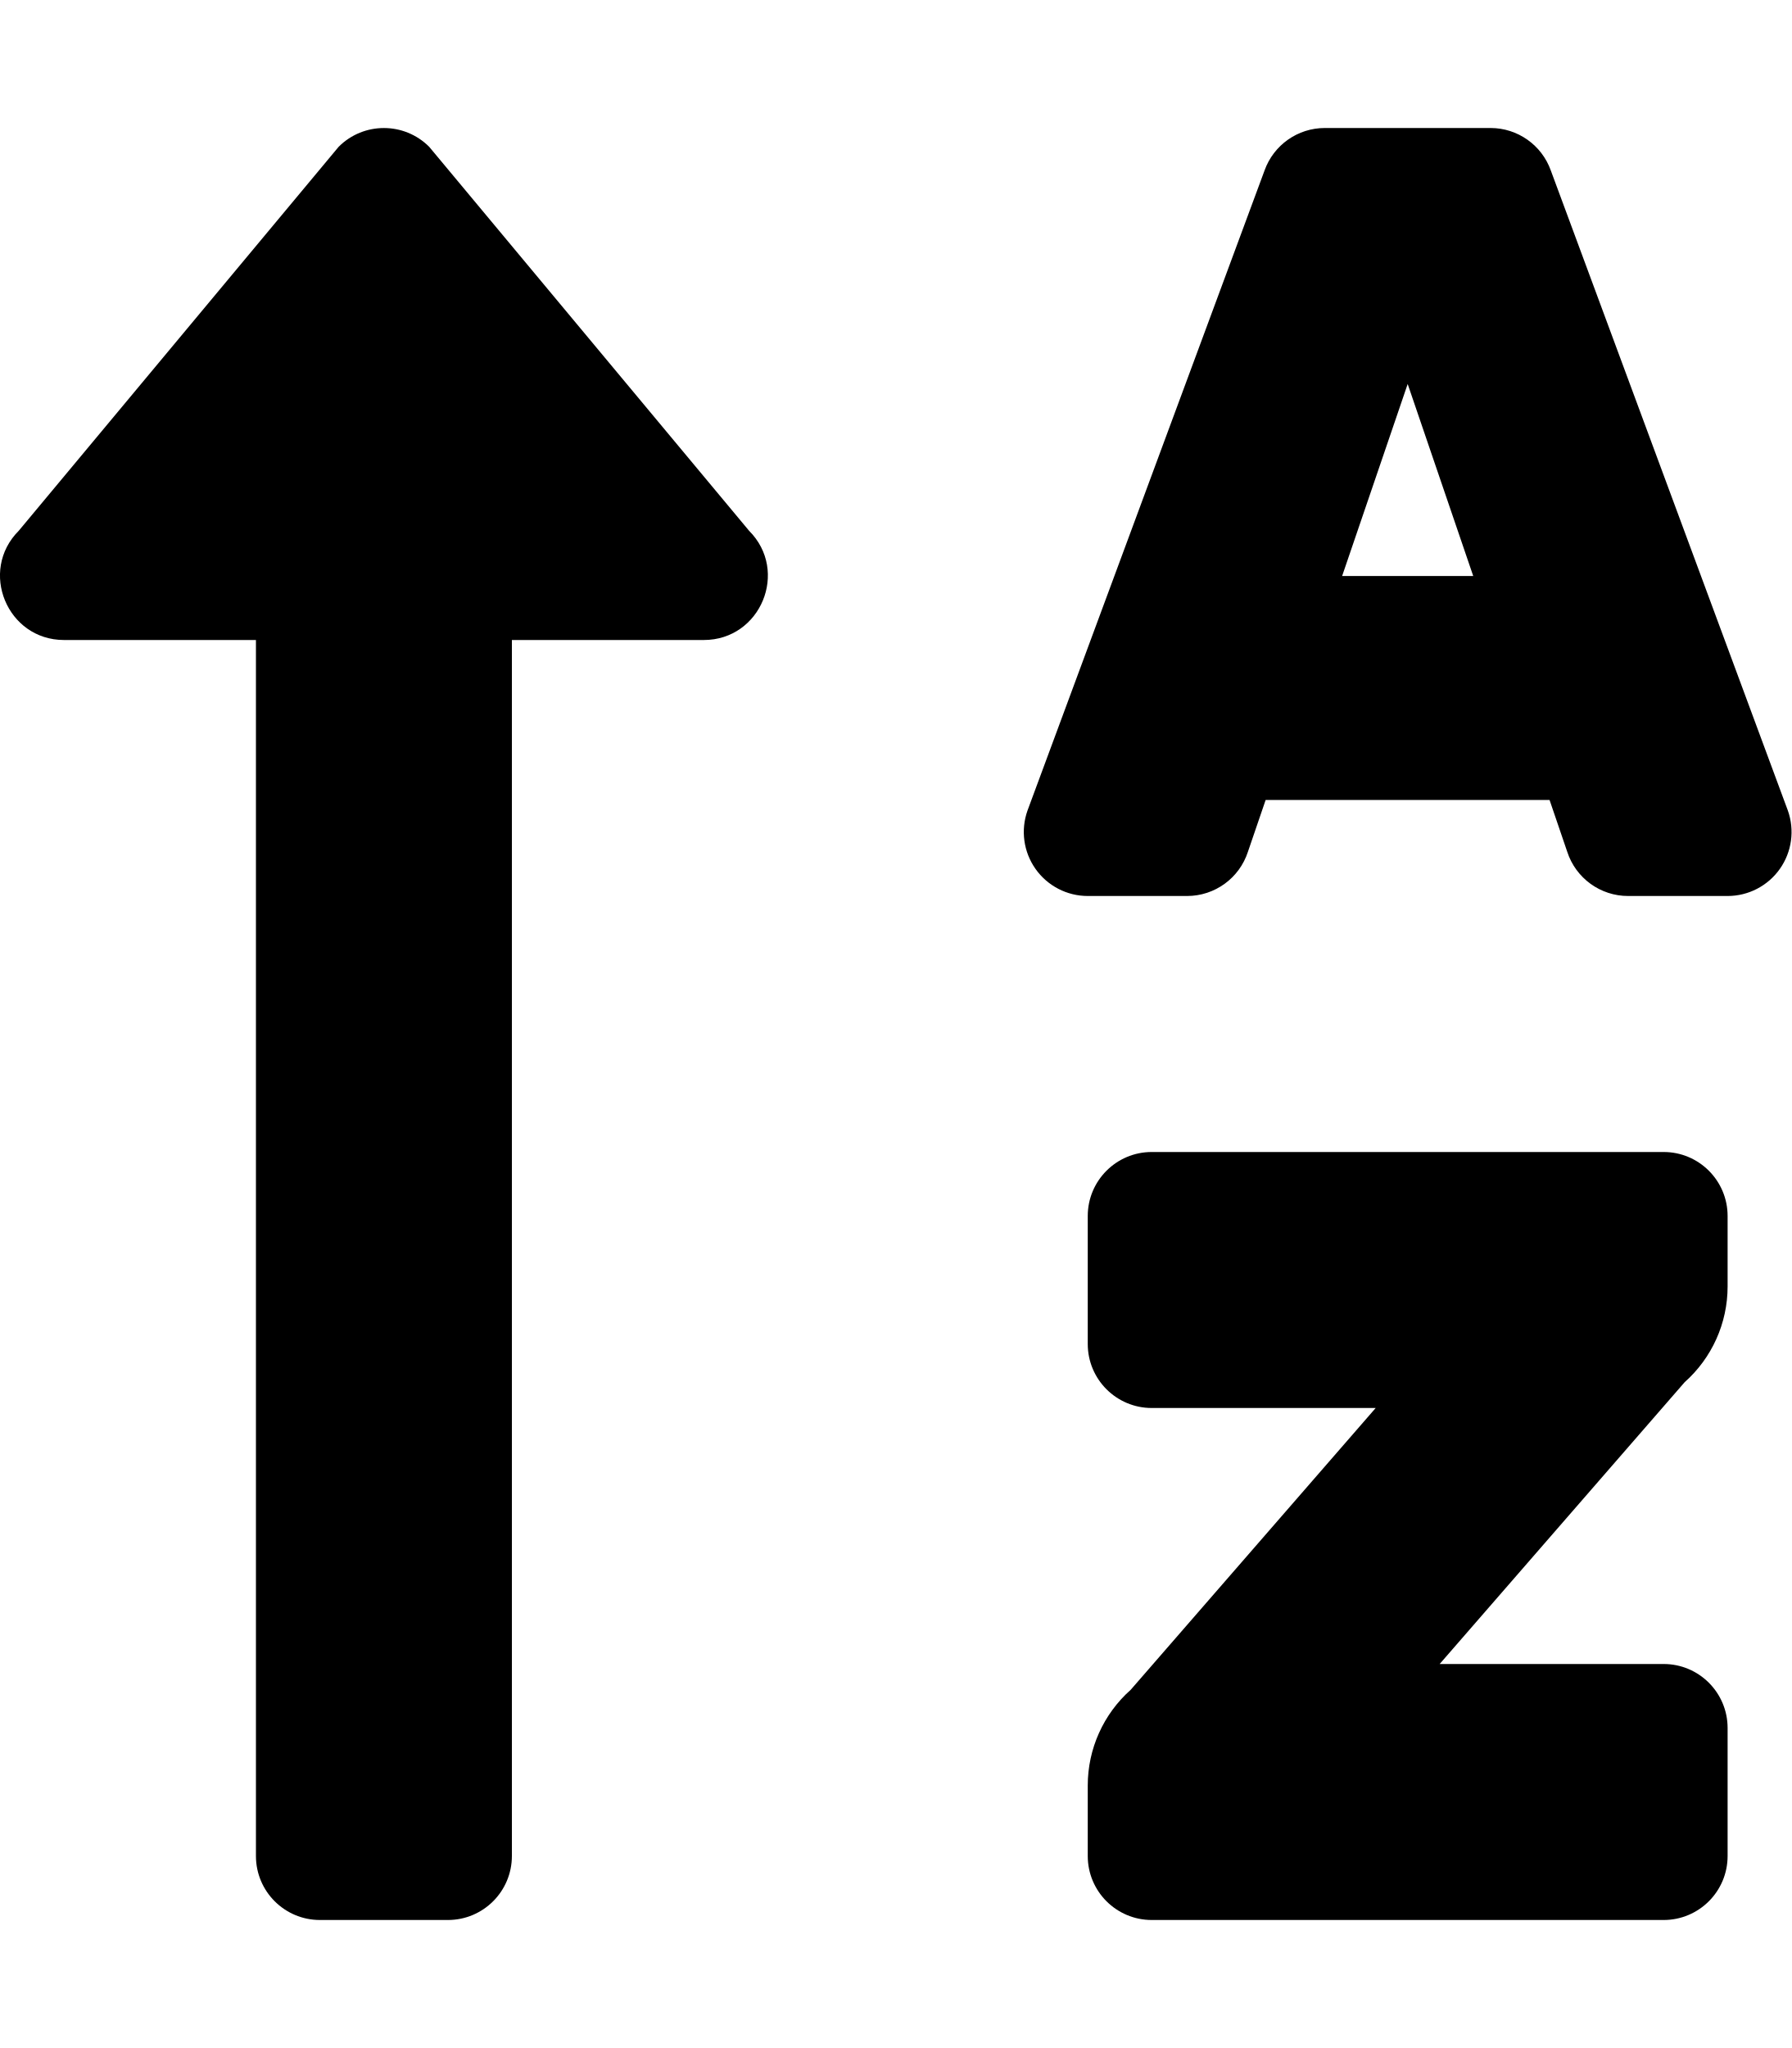
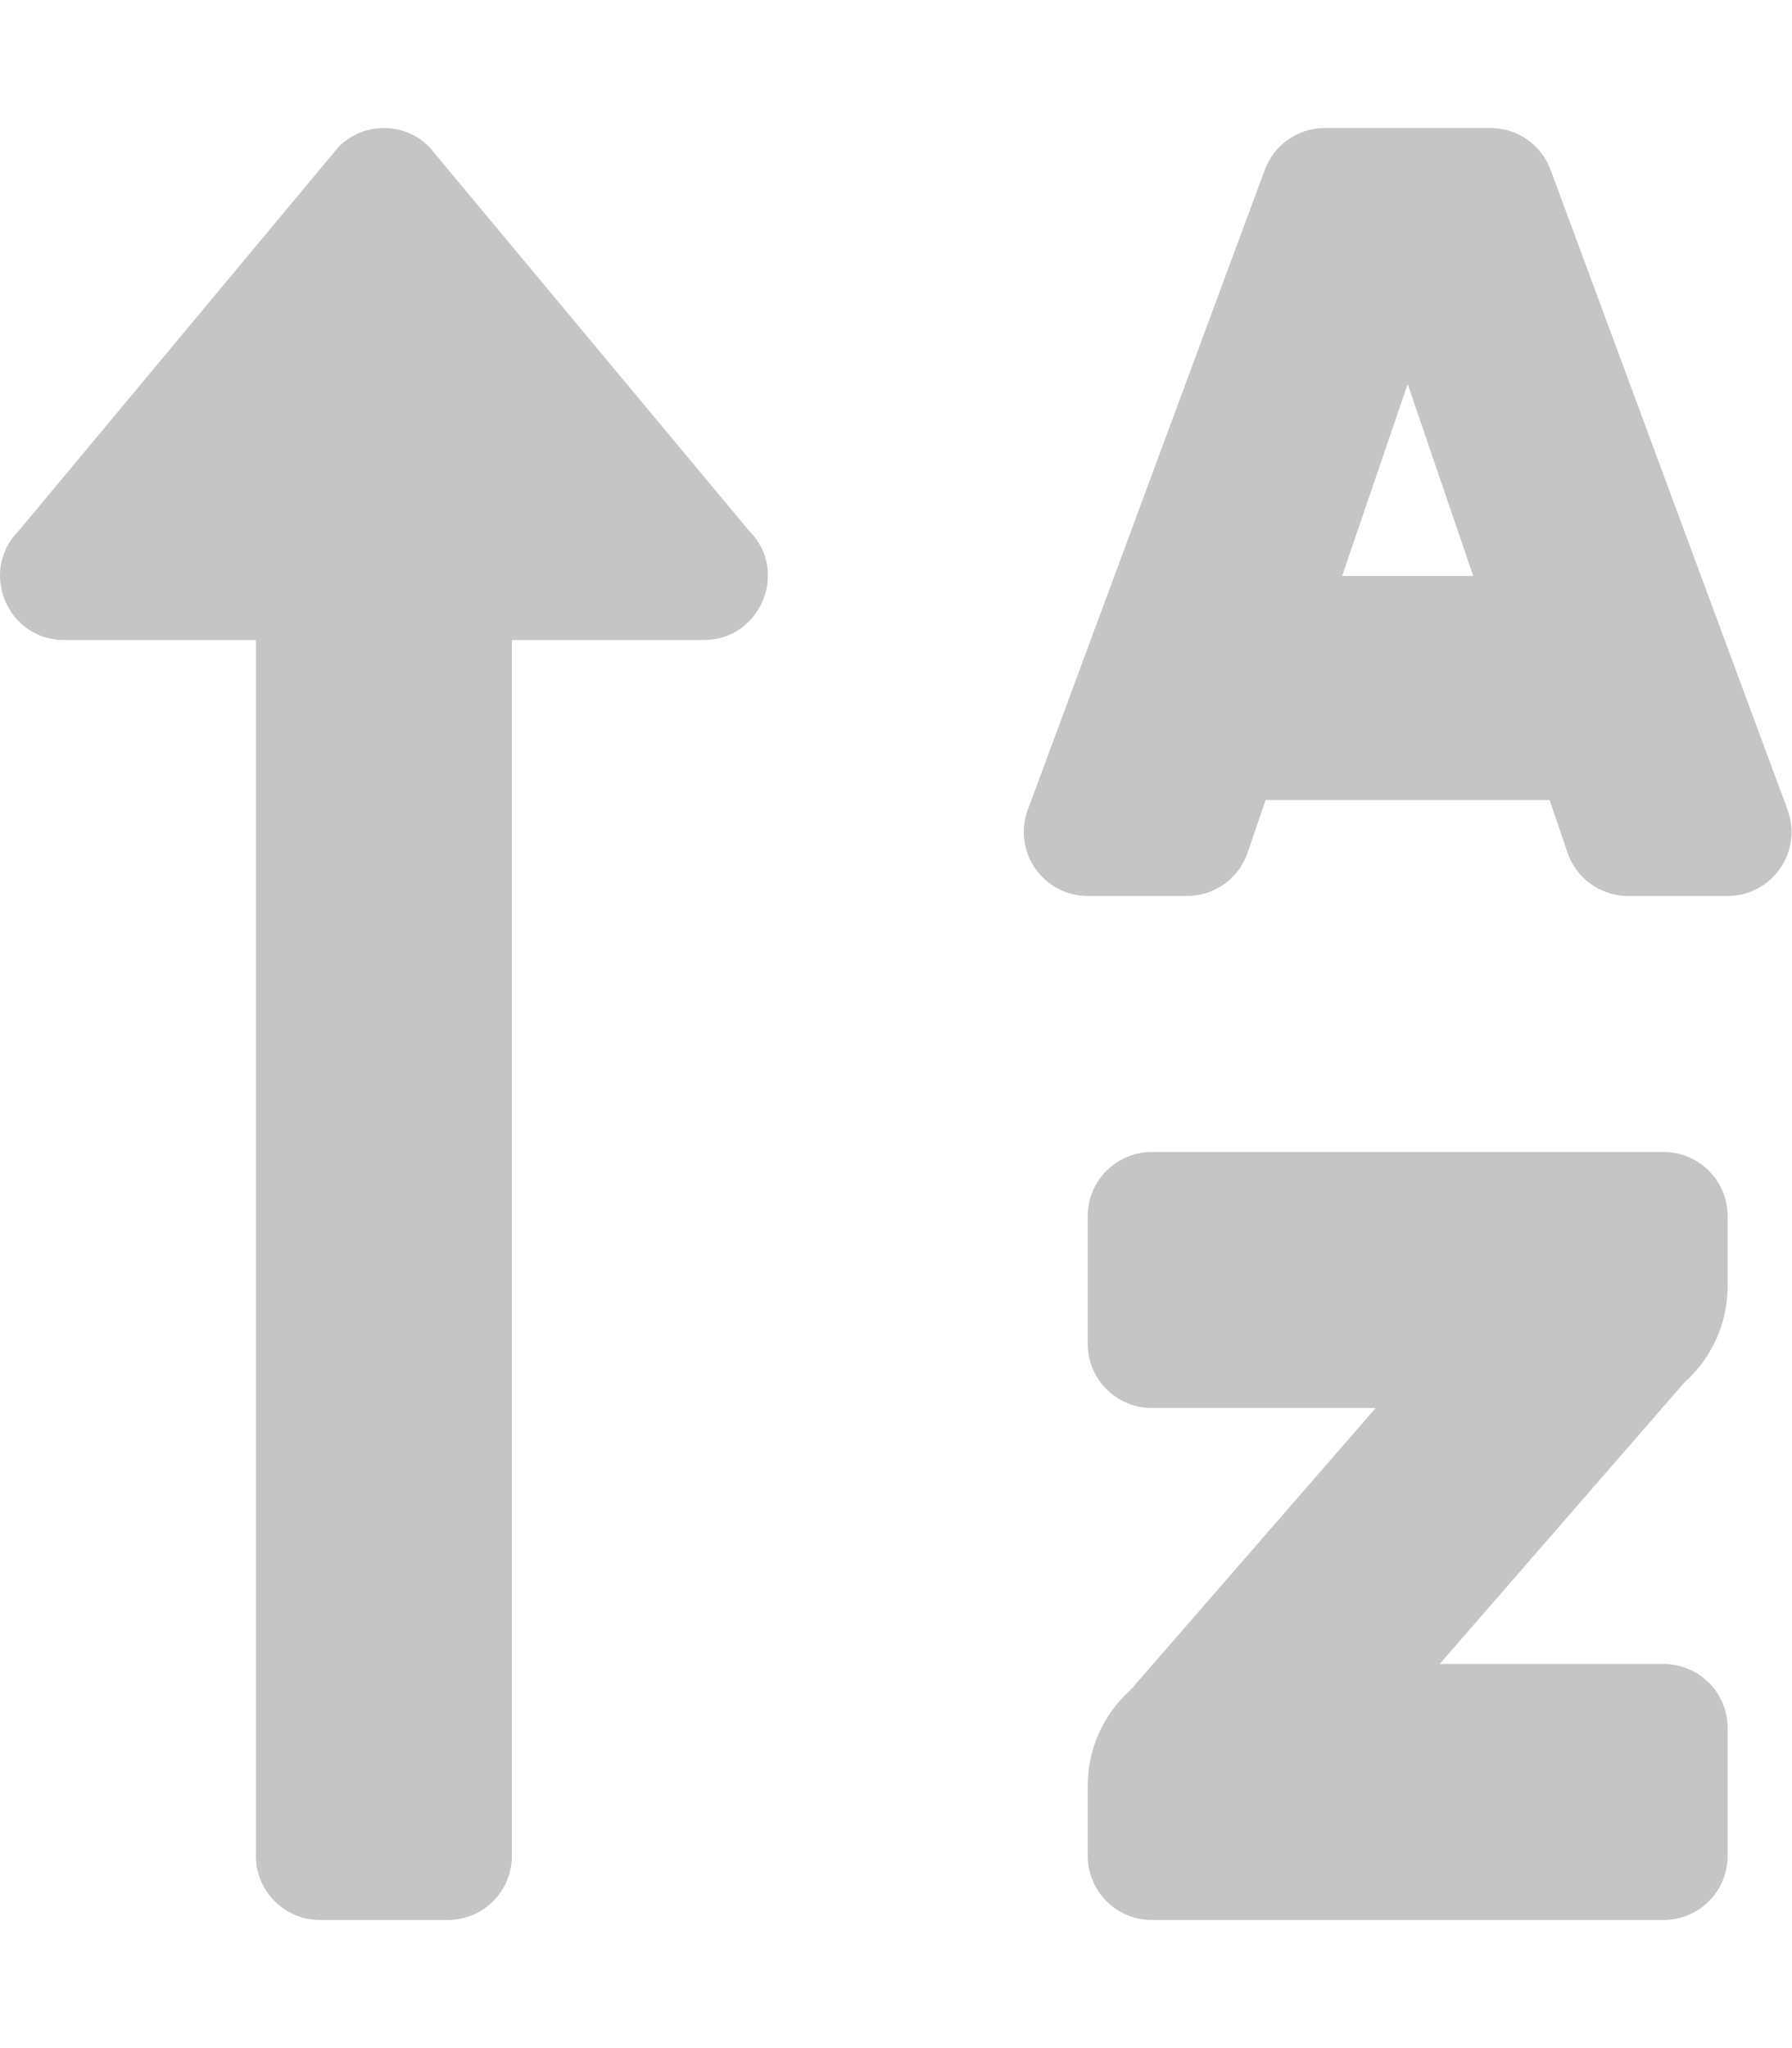
<svg xmlns="http://www.w3.org/2000/svg" aria-hidden="true" focusable="false" data-prefix="fas" data-icon="sort-alpha-up" class="svg-inline--fa fa-sort-alpha-up fa-w-14" role="img" viewBox="0 0 448 512">
-   <path fill="currentColor" d="M16 160h48v304a16 16 0 0 0 16 16h32a16 16 0 0 0 16-16V160h48c14.21 0 21.38-17.24 11.31-27.31l-80-96a16 16 0 0 0-22.62 0l-80 96C-5.35 142.74 1.78 160 16 160zm400 128H288a16 16 0 0 0-16 16v32a16 16 0 0 0 16 16h56l-61.26 70.45A32 32 0 0 0 272 446.37V464a16 16 0 0 0 16 16h128a16 16 0 0 0 16-16v-32a16 16 0 0 0-16-16h-56l61.26-70.45A32 32 0 0 0 432 321.63V304a16 16 0 0 0-16-16zm31.06-85.38l-59.27-160A16 16 0 0 0 372.72 32h-41.44a16 16 0 0 0-15.07 10.62l-59.27 160A16 16 0 0 0 272 224h24.83a16 16 0 0 0 15.23-11.08l4.42-12.92h71l4.41 12.92A16 16 0 0 0 407.16 224H432a16 16 0 0 0 15.06-21.38zM335.61 144L352 96l16.39 48z" />
+   <path fill="#C5C5C5" d="M16 160h48v304a16 16 0 0 0 16 16h32a16 16 0 0 0 16-16V160h48c14.21 0 21.38-17.24 11.31-27.31l-80-96a16 16 0 0 0-22.62 0l-80 96C-5.35 142.74 1.78 160 16 160zm400 128H288a16 16 0 0 0-16 16v32a16 16 0 0 0 16 16h56l-61.26 70.45A32 32 0 0 0 272 446.37V464a16 16 0 0 0 16 16h128a16 16 0 0 0 16-16v-32a16 16 0 0 0-16-16h-56l61.26-70.45A32 32 0 0 0 432 321.63V304a16 16 0 0 0-16-16zm31.06-85.38l-59.27-160A16 16 0 0 0 372.72 32h-41.44a16 16 0 0 0-15.07 10.62l-59.27 160A16 16 0 0 0 272 224h24.83a16 16 0 0 0 15.23-11.08l4.42-12.92h71l4.41 12.92A16 16 0 0 0 407.16 224H432a16 16 0 0 0 15.06-21.38zM335.61 144L352 96l16.39 48z" />
</svg>
